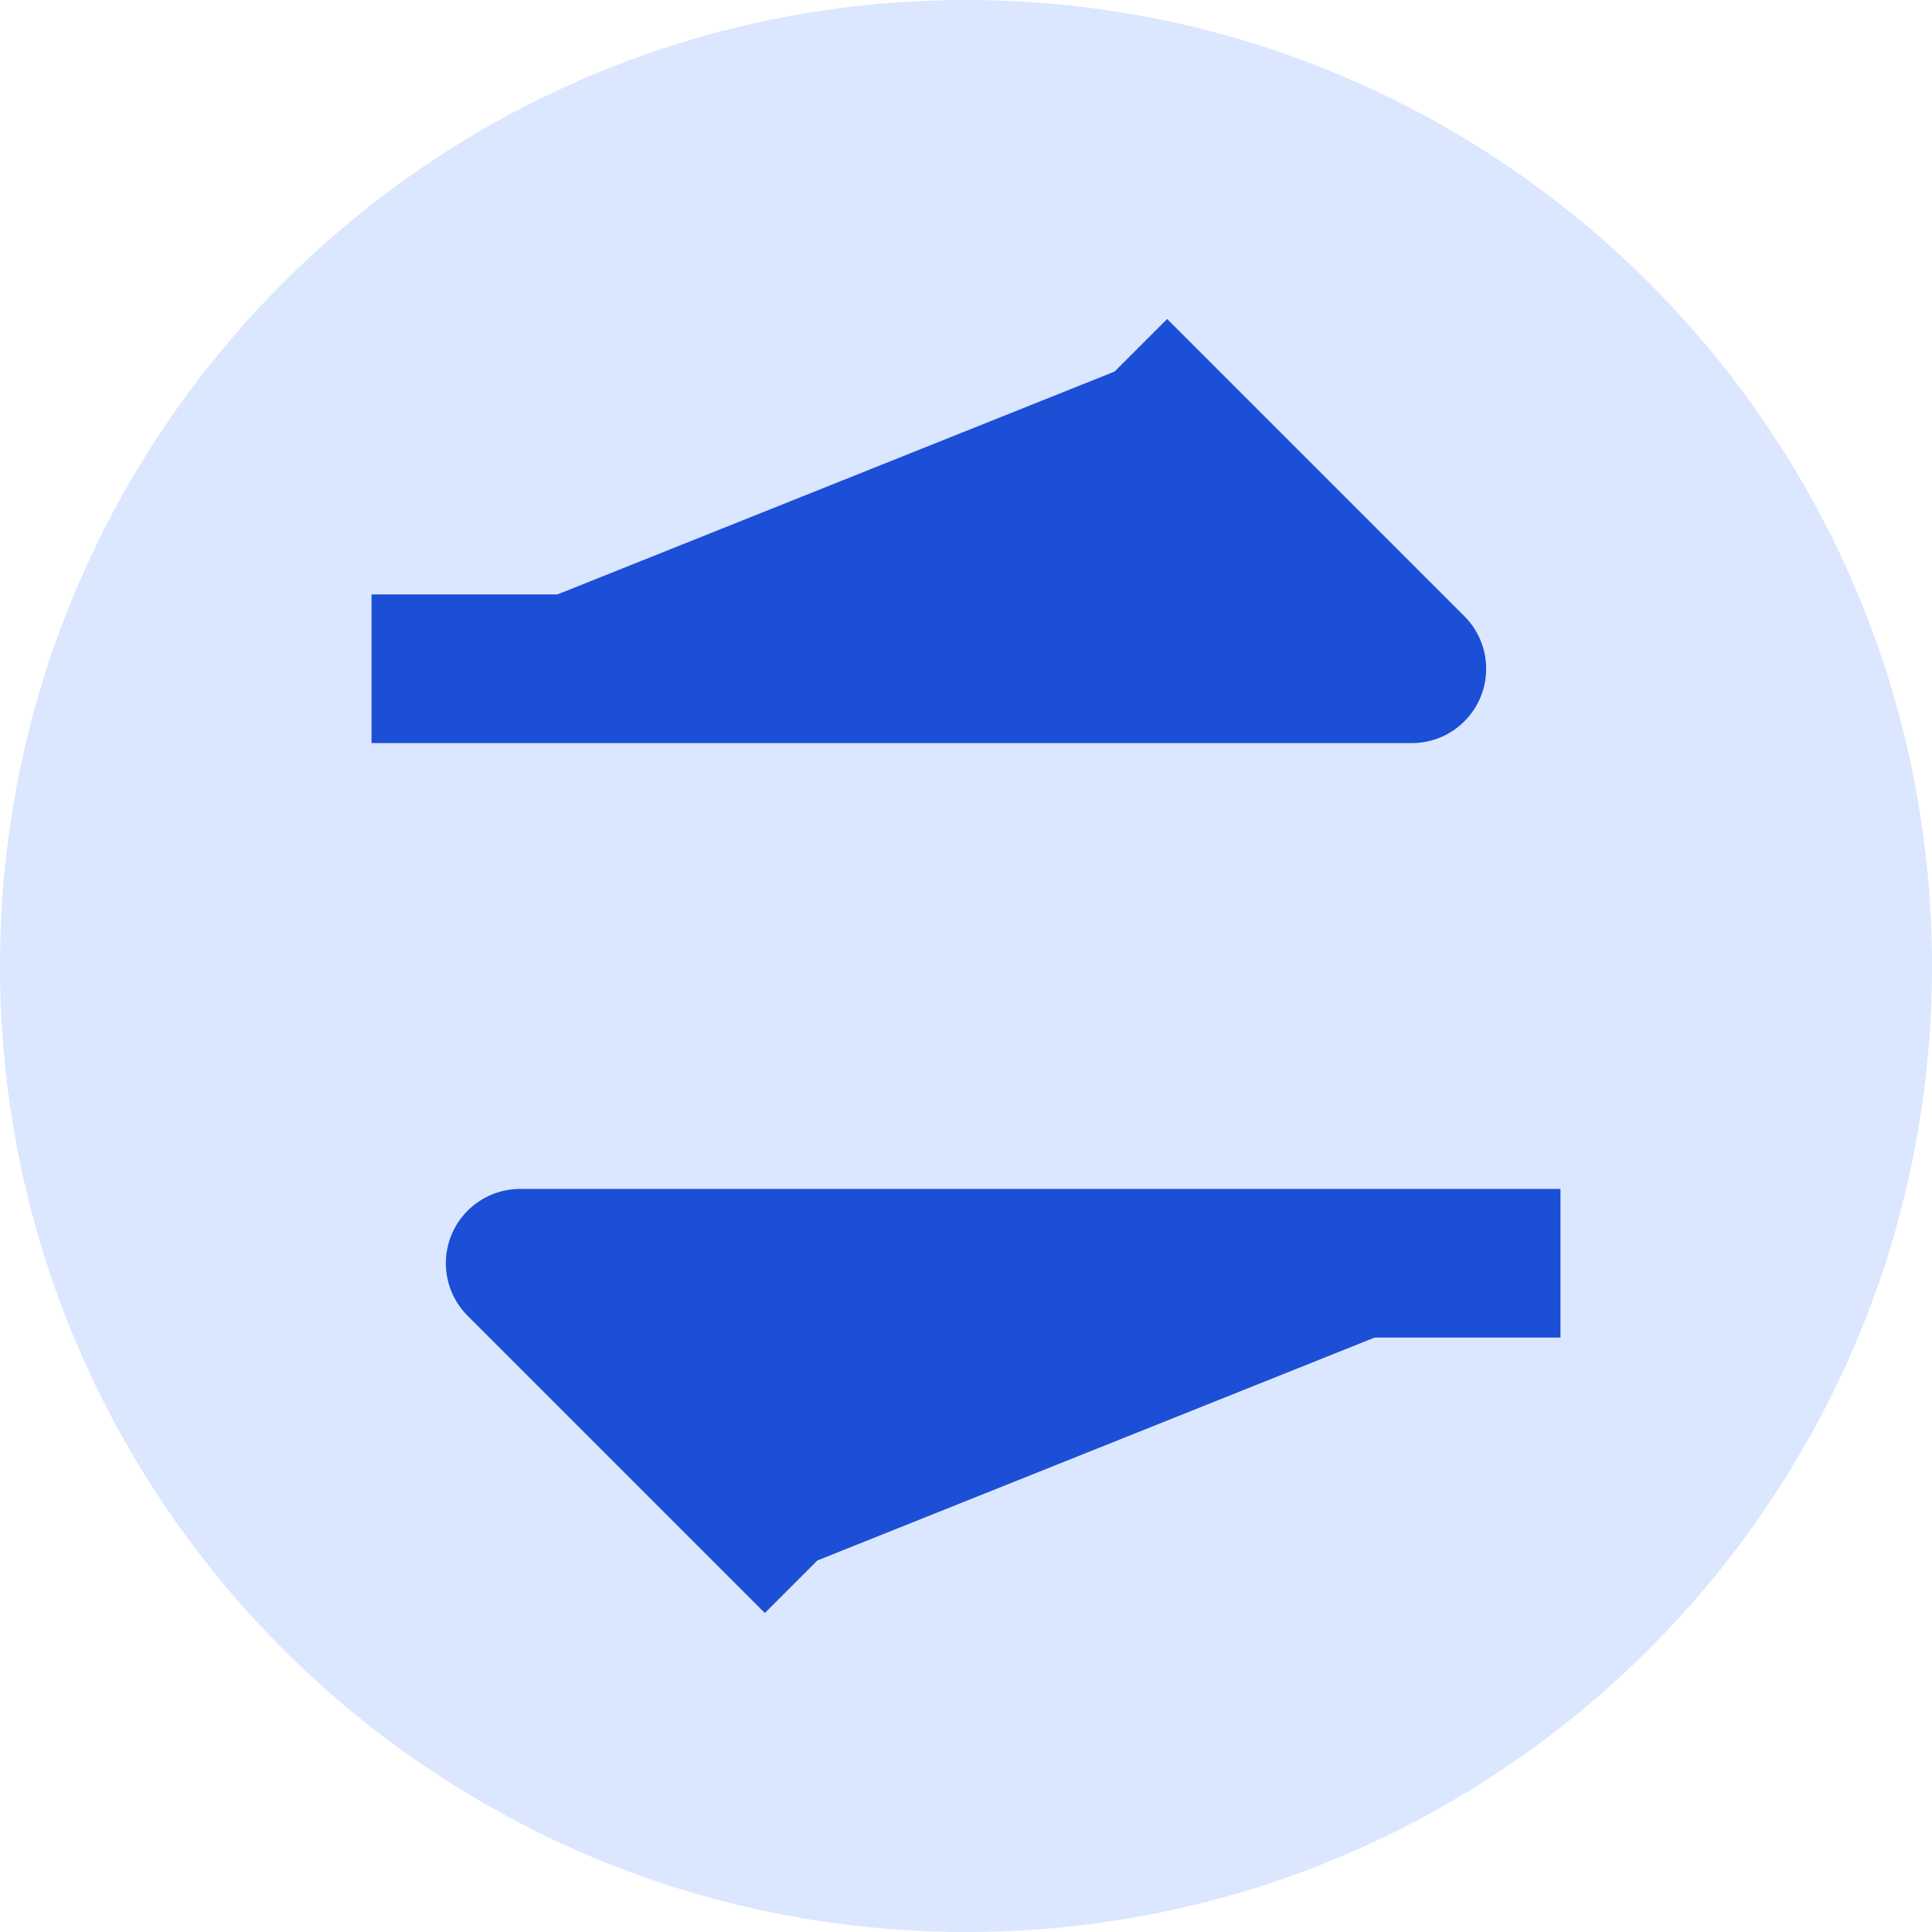
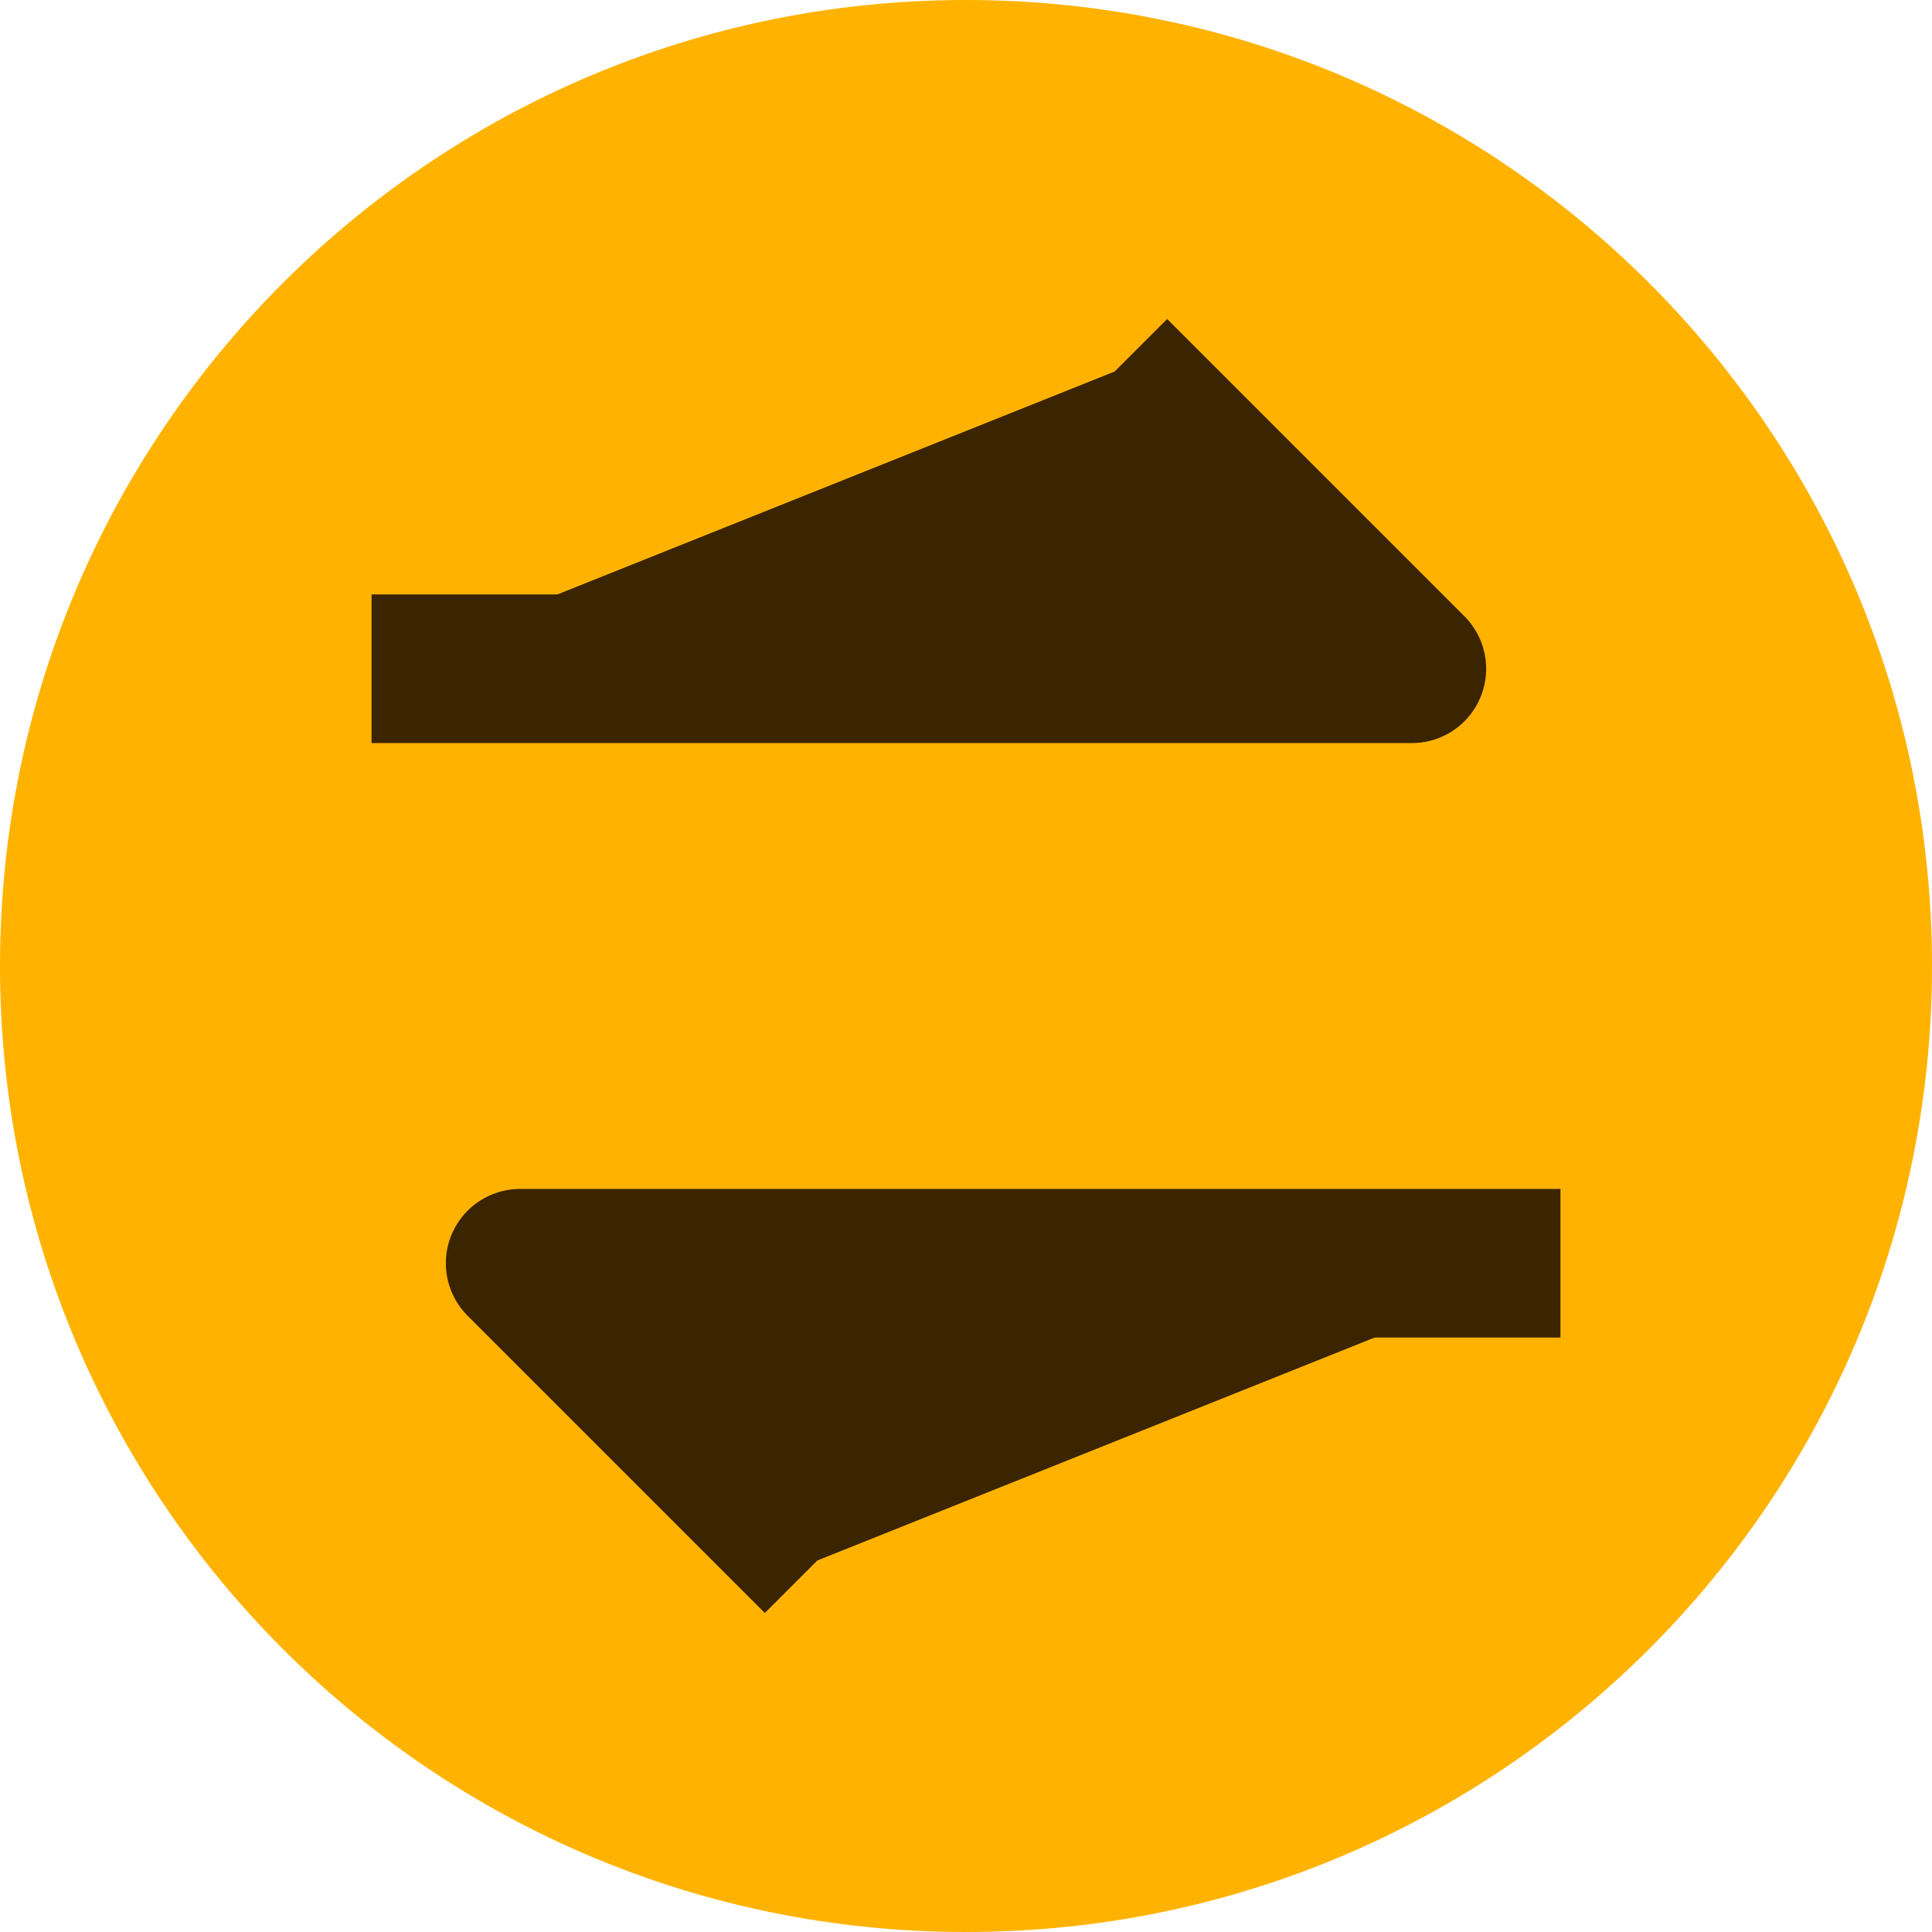
<svg xmlns="http://www.w3.org/2000/svg" width="26" height="26" viewBox="0 0 26 26">
-   <circle cx="13" cy="13" r="13" fill="#dbe6ff" />
-   <path d="M5 9 H19 L15 5 M21 17 H7 L11 21" fill="#1a4fd6" stroke="#1a4fd6" stroke-width="2" stroke-linejoin="round" />
+   <circle cx="13" cy="13" r="13" fill="#ffb300" />
+   <path d="M5 9 H19 L15 5 M21 17 H7 L11 21" fill="#3b2400" stroke="#3b2400" stroke-width="2" stroke-linejoin="round" />
</svg>
